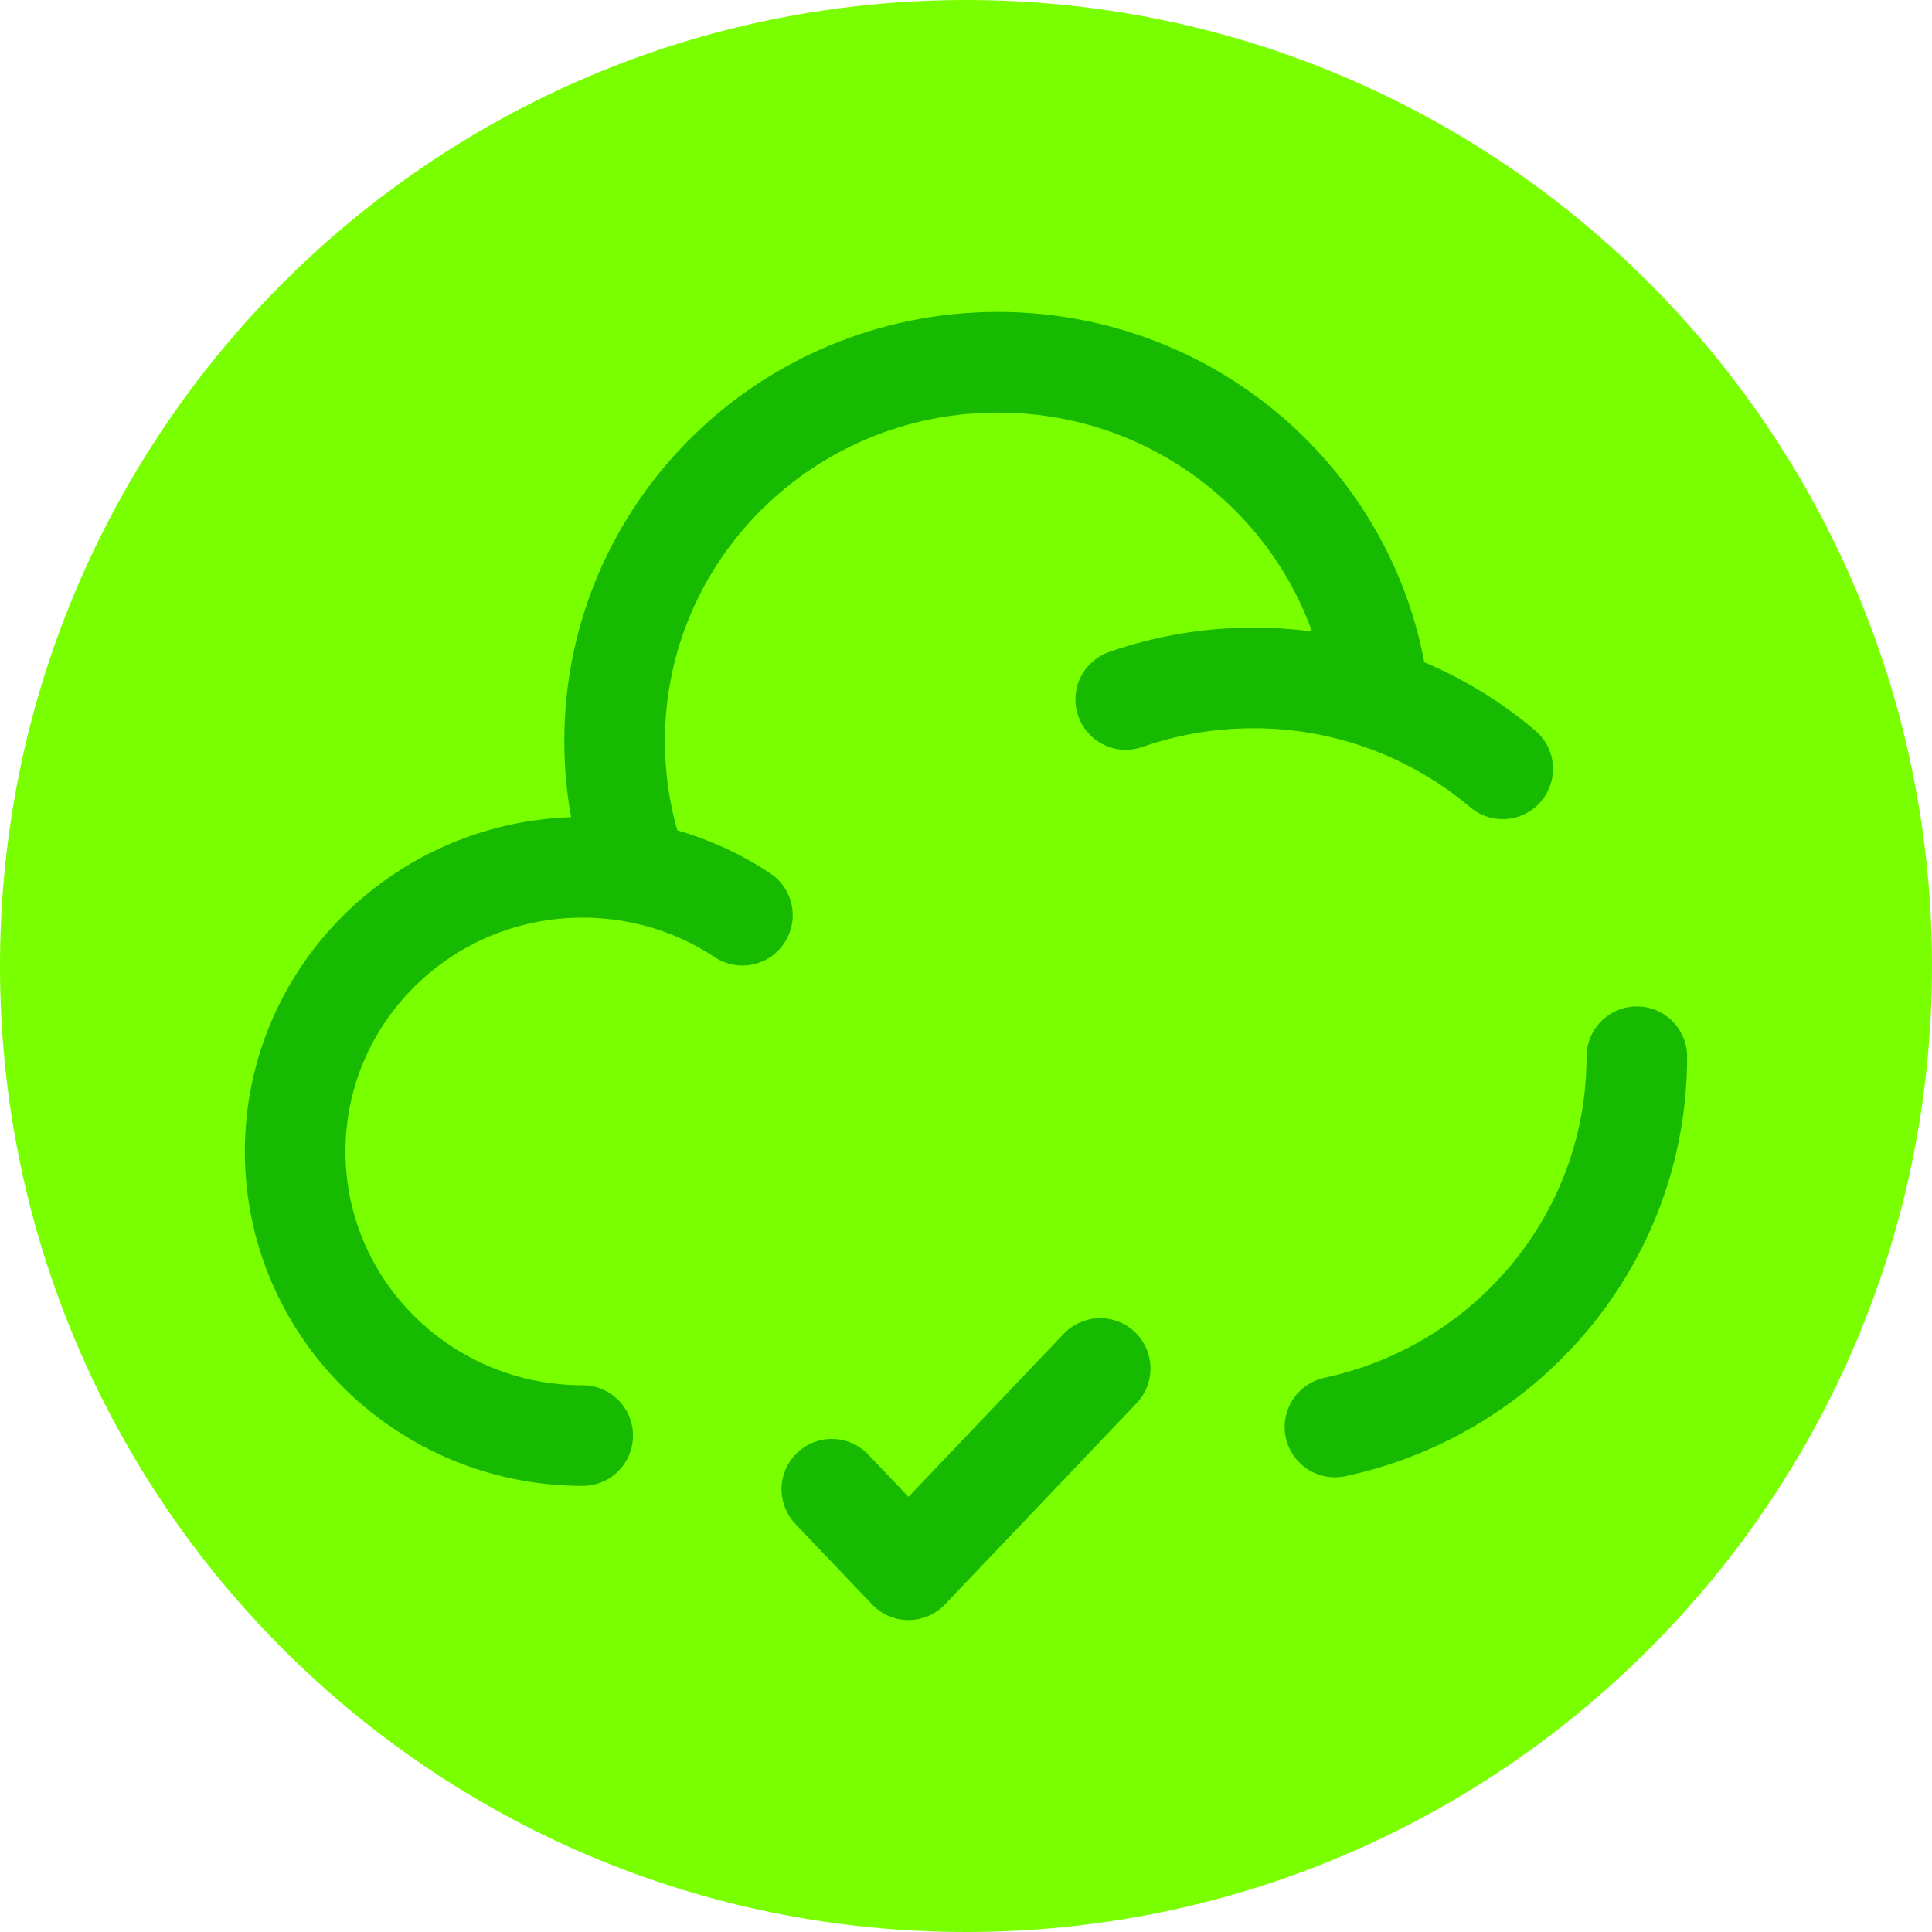
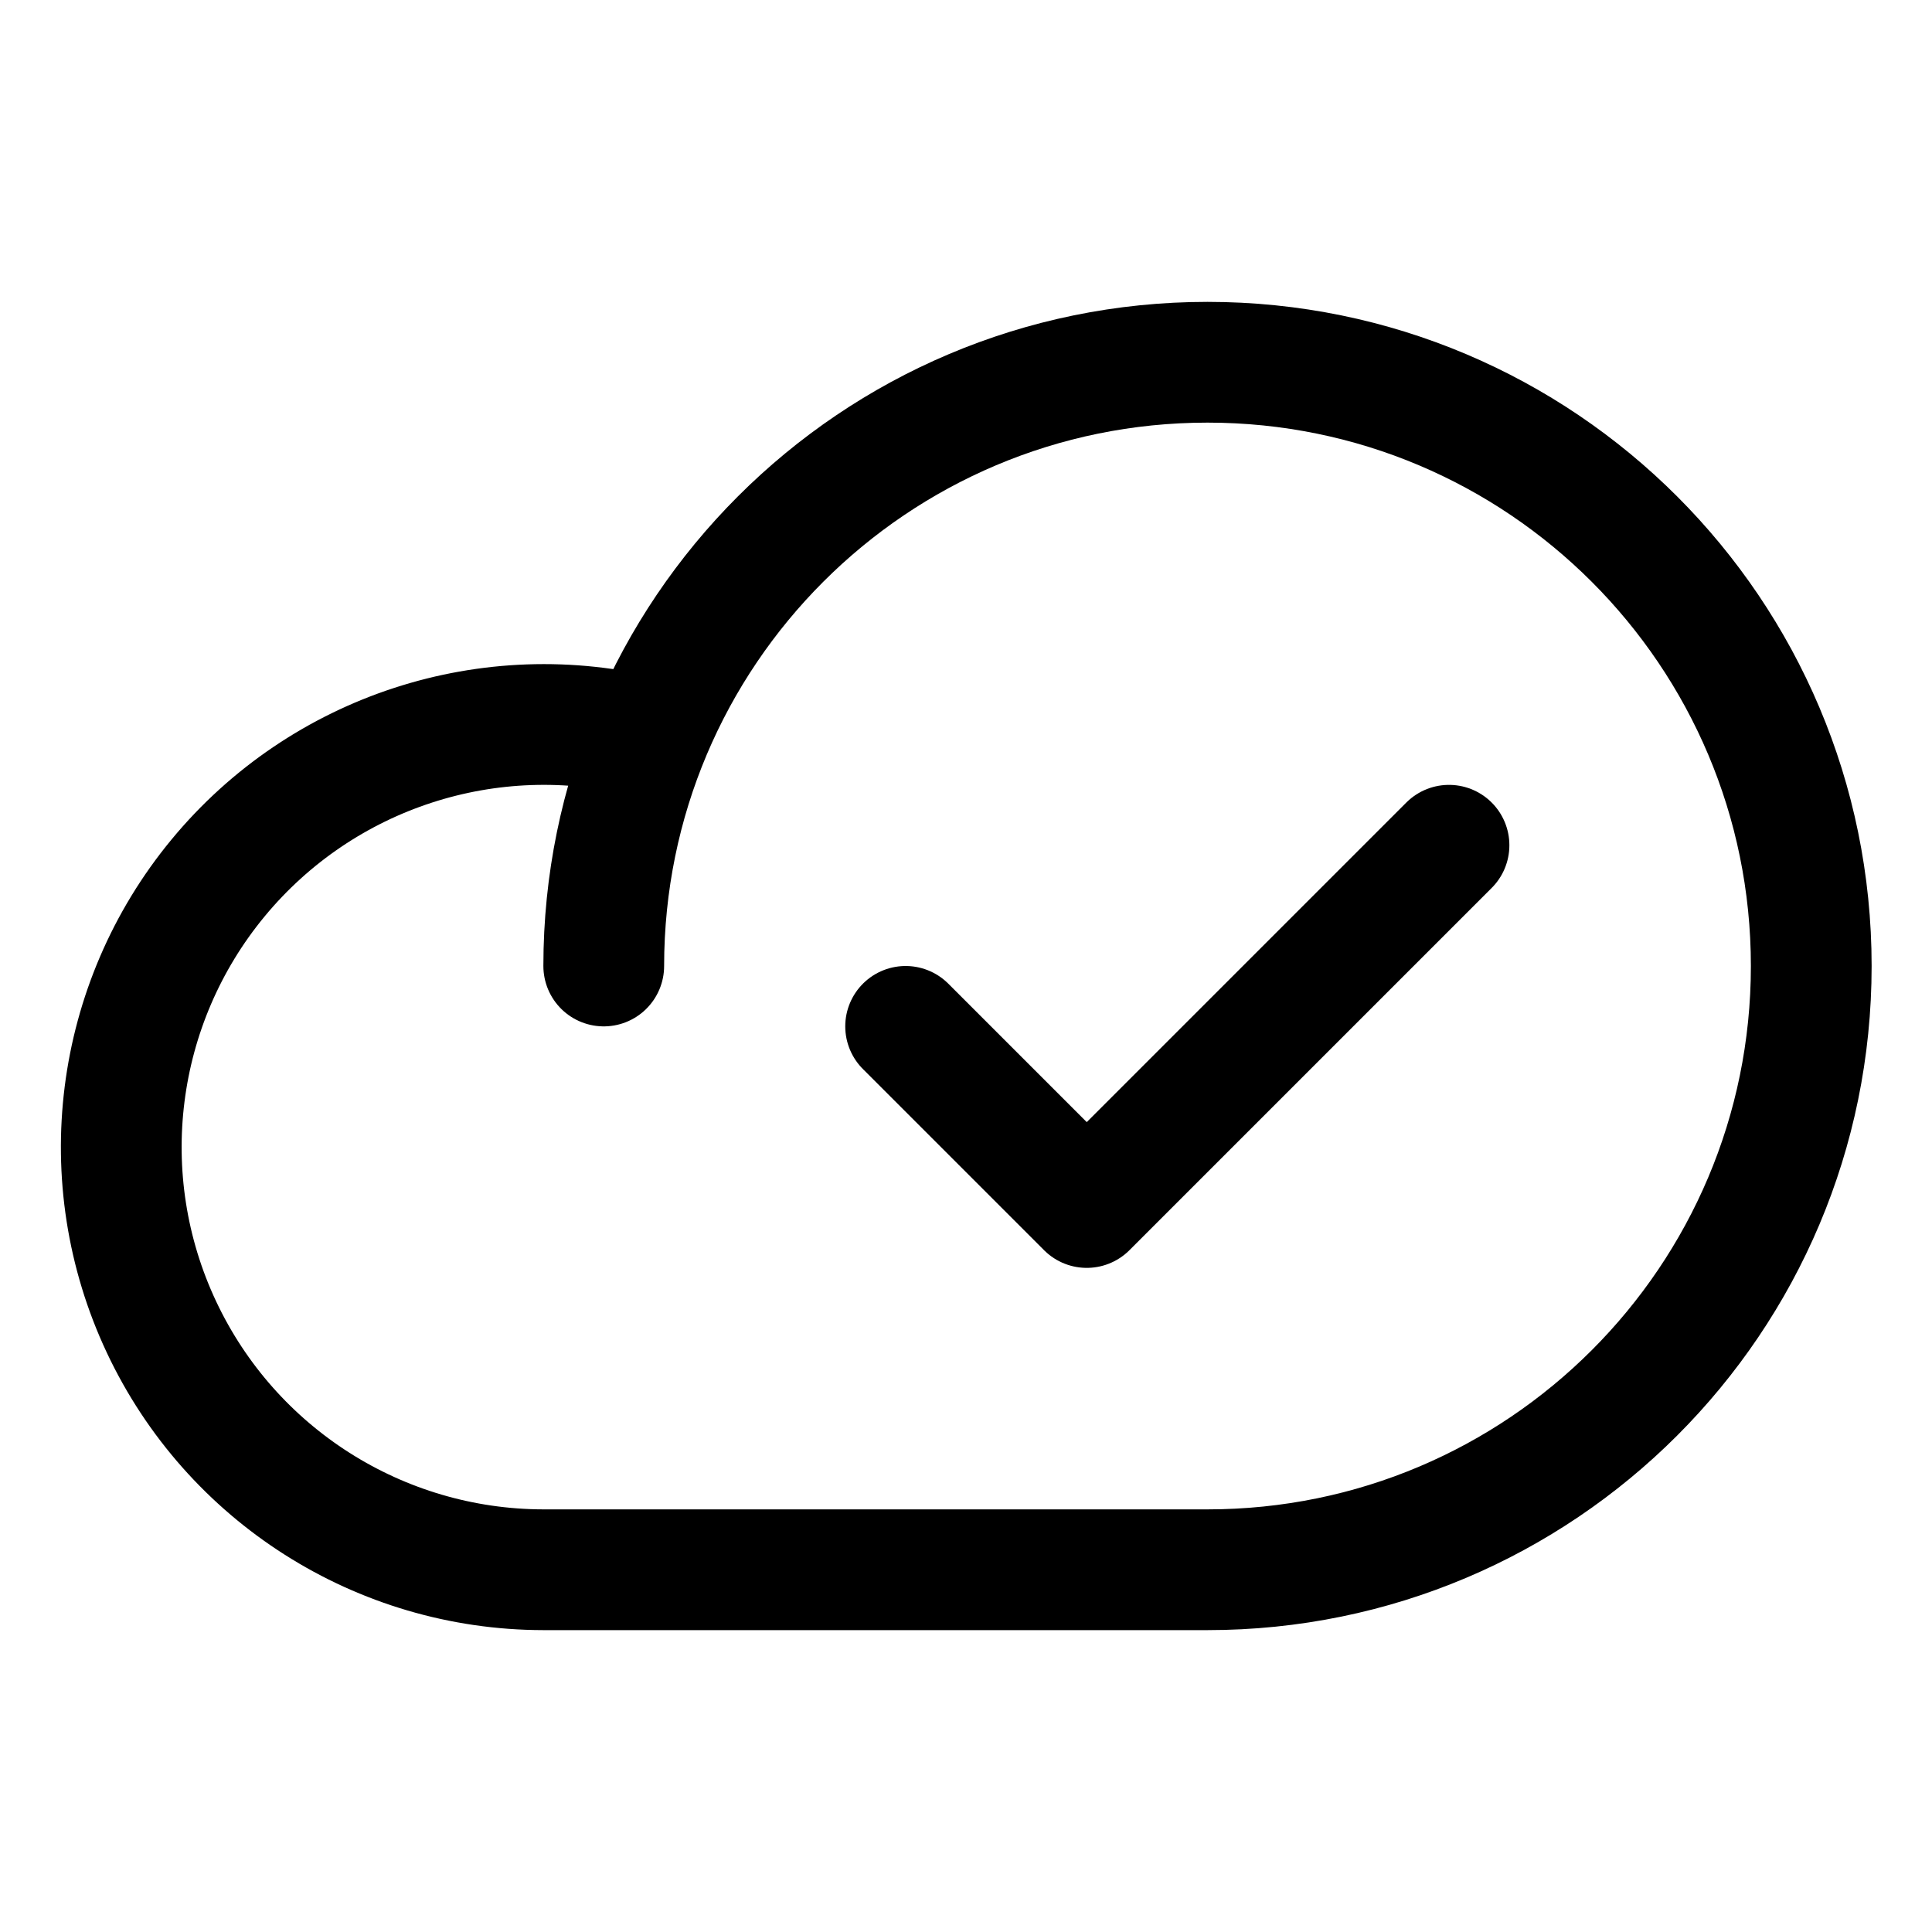
- <svg xmlns="http://www.w3.org/2000/svg" width="800px" height="800px" viewBox="-2.4 -2.4 28.80 28.80" fill="none" stroke="#16ba00">
-   <g id="SVGRepo_bgCarrier" stroke-width="0">
-     <rect x="-2.4" y="-2.4" width="28.80" height="28.80" rx="14.4" fill="#7aff00" strokewidth="0" />
-   </g>
-   <g id="SVGRepo_tracerCarrier" stroke-linecap="round" stroke-linejoin="round" />
-   <g id="SVGRepo_iconCarrier">
-     <path d="M22 13.353C22 16.06 20.073 18.322 17.5 18.872M6.286 19C3.919 19 2 17.104 2 14.765C2 12.426 3.919 10.529 6.286 10.529C6.57 10.529 6.848 10.557 7.116 10.609M14.381 8.027C14.977 7.819 15.618 7.706 16.286 7.706C16.94 7.706 17.569 7.815 18.155 8.015M7.116 10.609C6.887 9.998 6.762 9.337 6.762 8.647C6.762 5.528 9.32 3 12.476 3C15.416 3 17.837 5.194 18.155 8.015M7.116 10.609C7.681 10.718 8.205 10.937 8.667 11.243M18.155 8.015C18.838 8.249 19.462 8.606 20 9.061" stroke="#16ba00" stroke-width="1.5" stroke-linecap="round" />
-     <path d="M10 19.8L11.143 21L14 18" stroke="#16ba00" stroke-width="1.5" stroke-linecap="round" stroke-linejoin="round" />
-   </g>
+ <svg xmlns="http://www.w3.org/2000/svg" viewBox="0 0 256 256">
+   <rect width="256" height="256" fill="none" />
+   <path d="M80,128a80,80,0,1,1,80,80H72A56,56,0,1,1,85.92,97.74" fill="none" stroke="currentColor" stroke-linecap="round" stroke-linejoin="round" stroke-width="16" />
+   <polyline points="120 136 144 160 192 112" fill="none" stroke="currentColor" stroke-linecap="round" stroke-linejoin="round" stroke-width="16" />
</svg>
